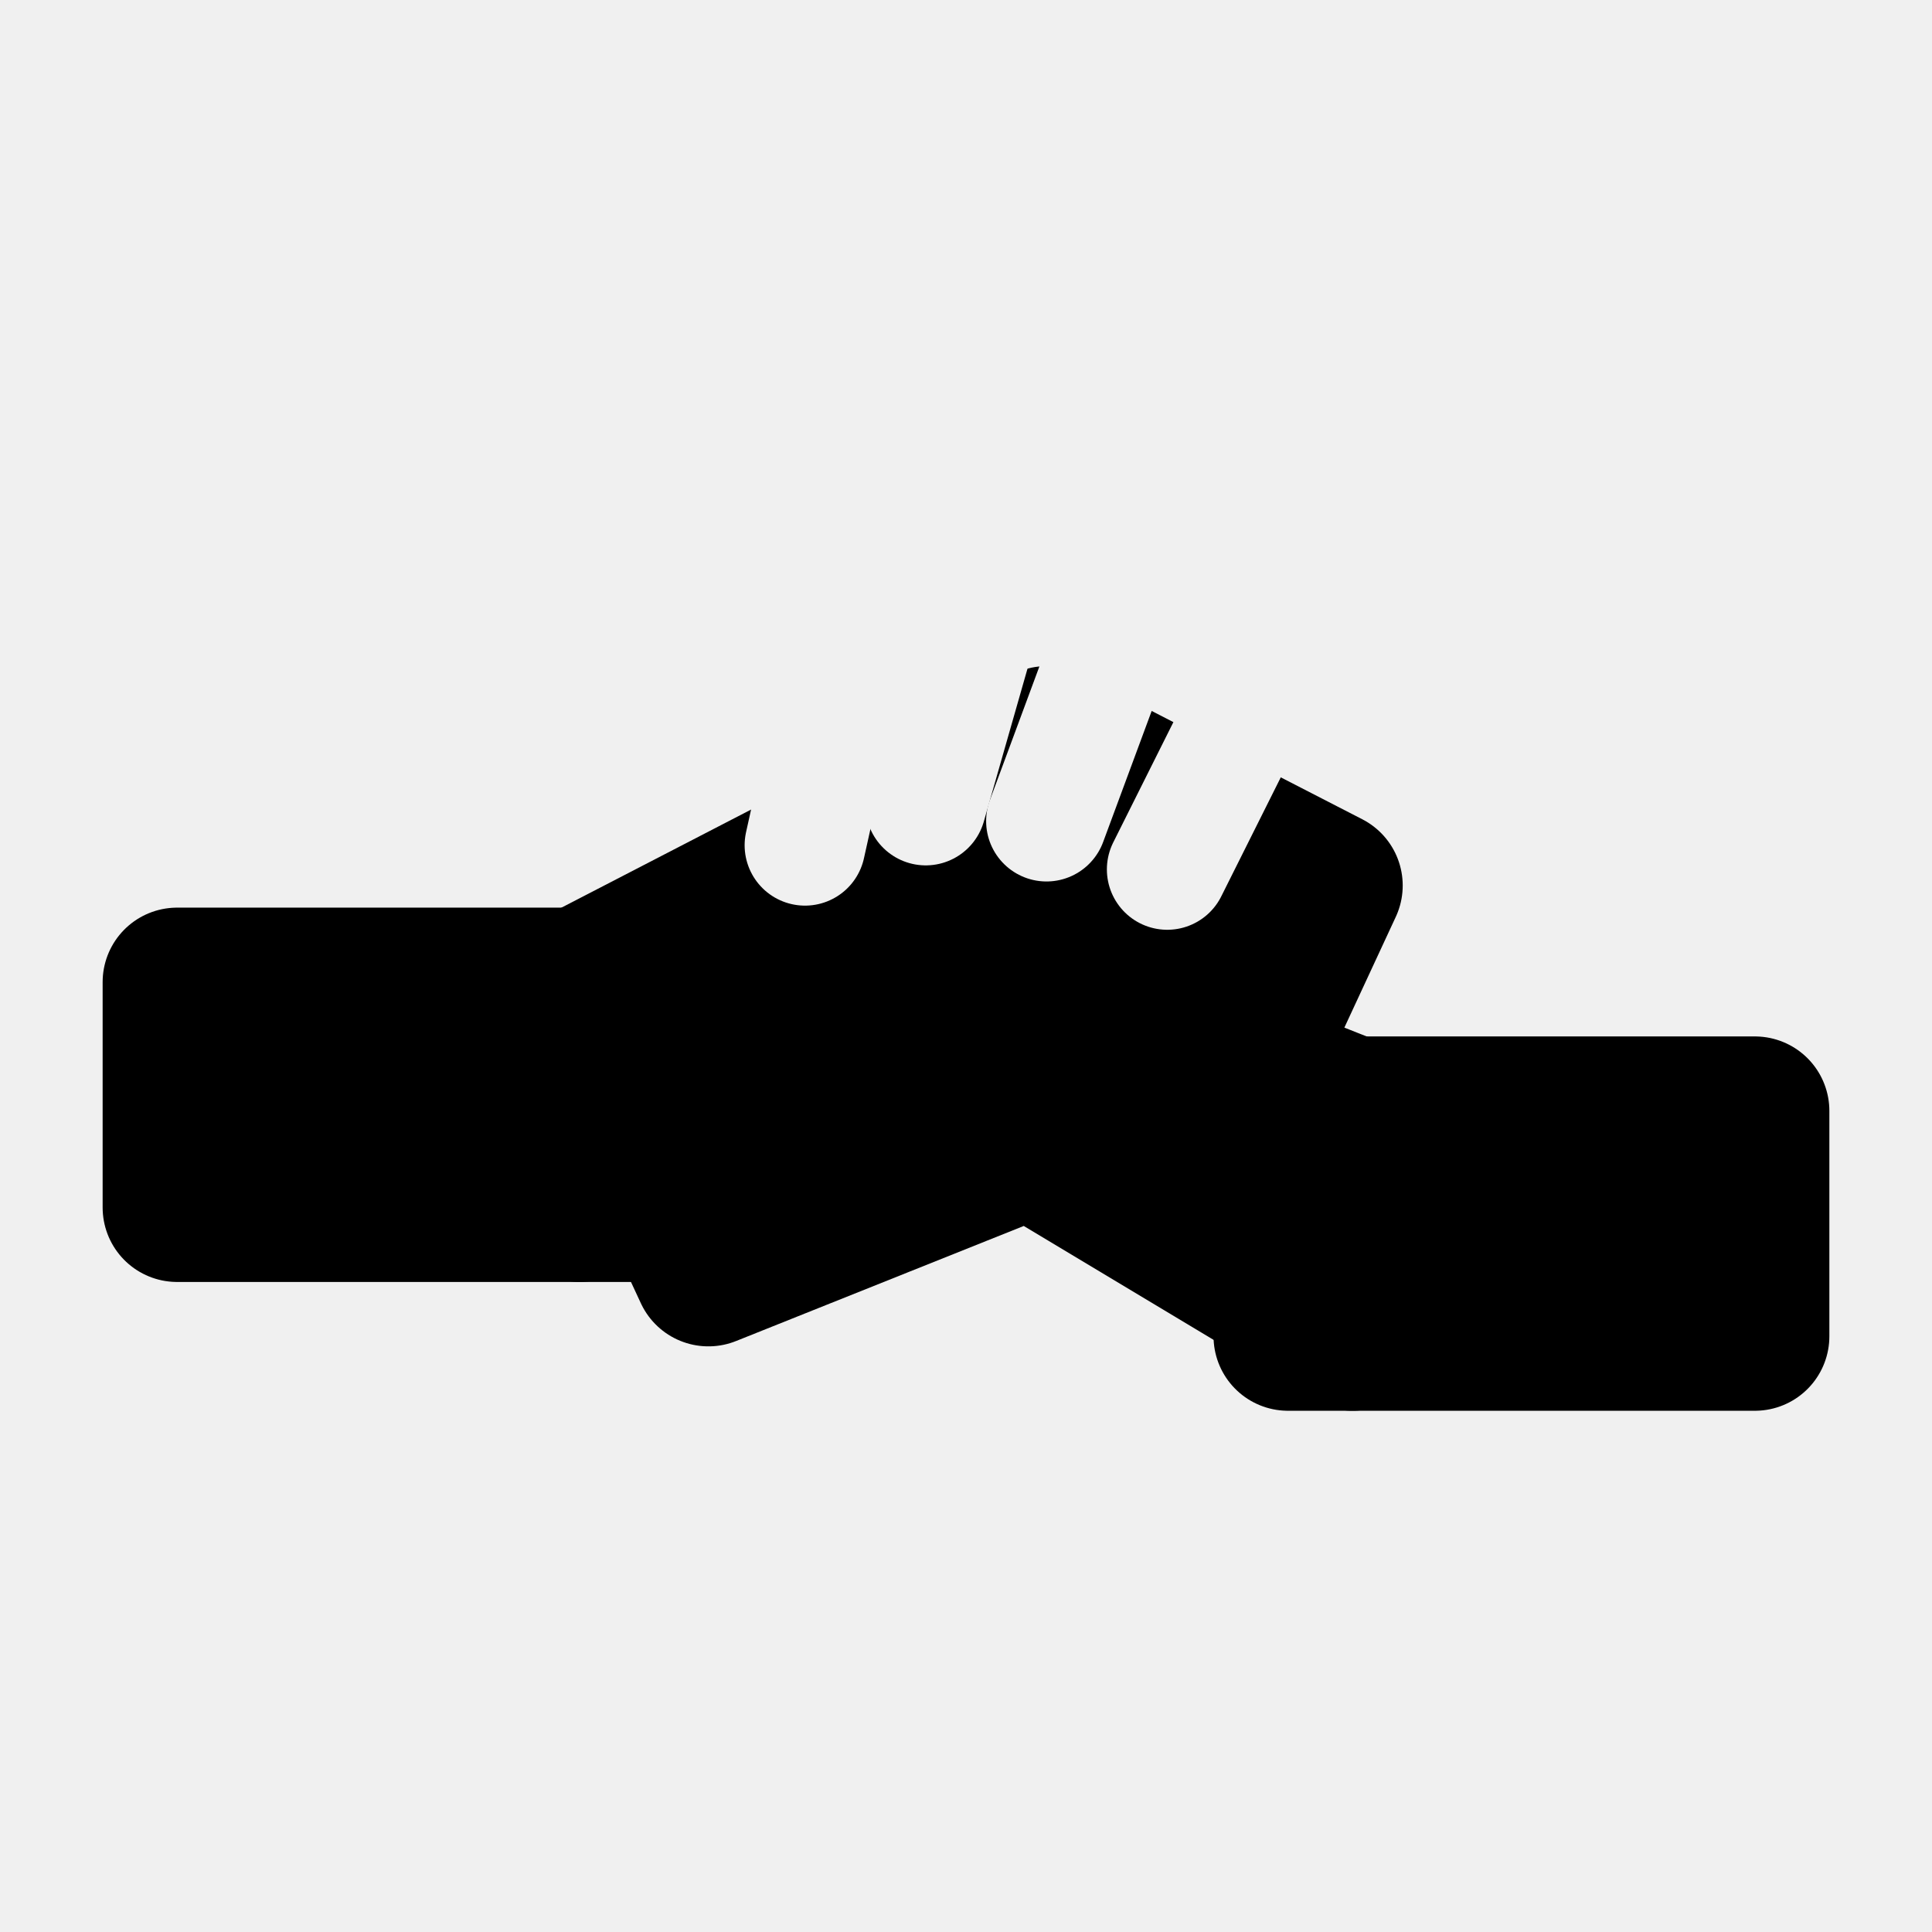
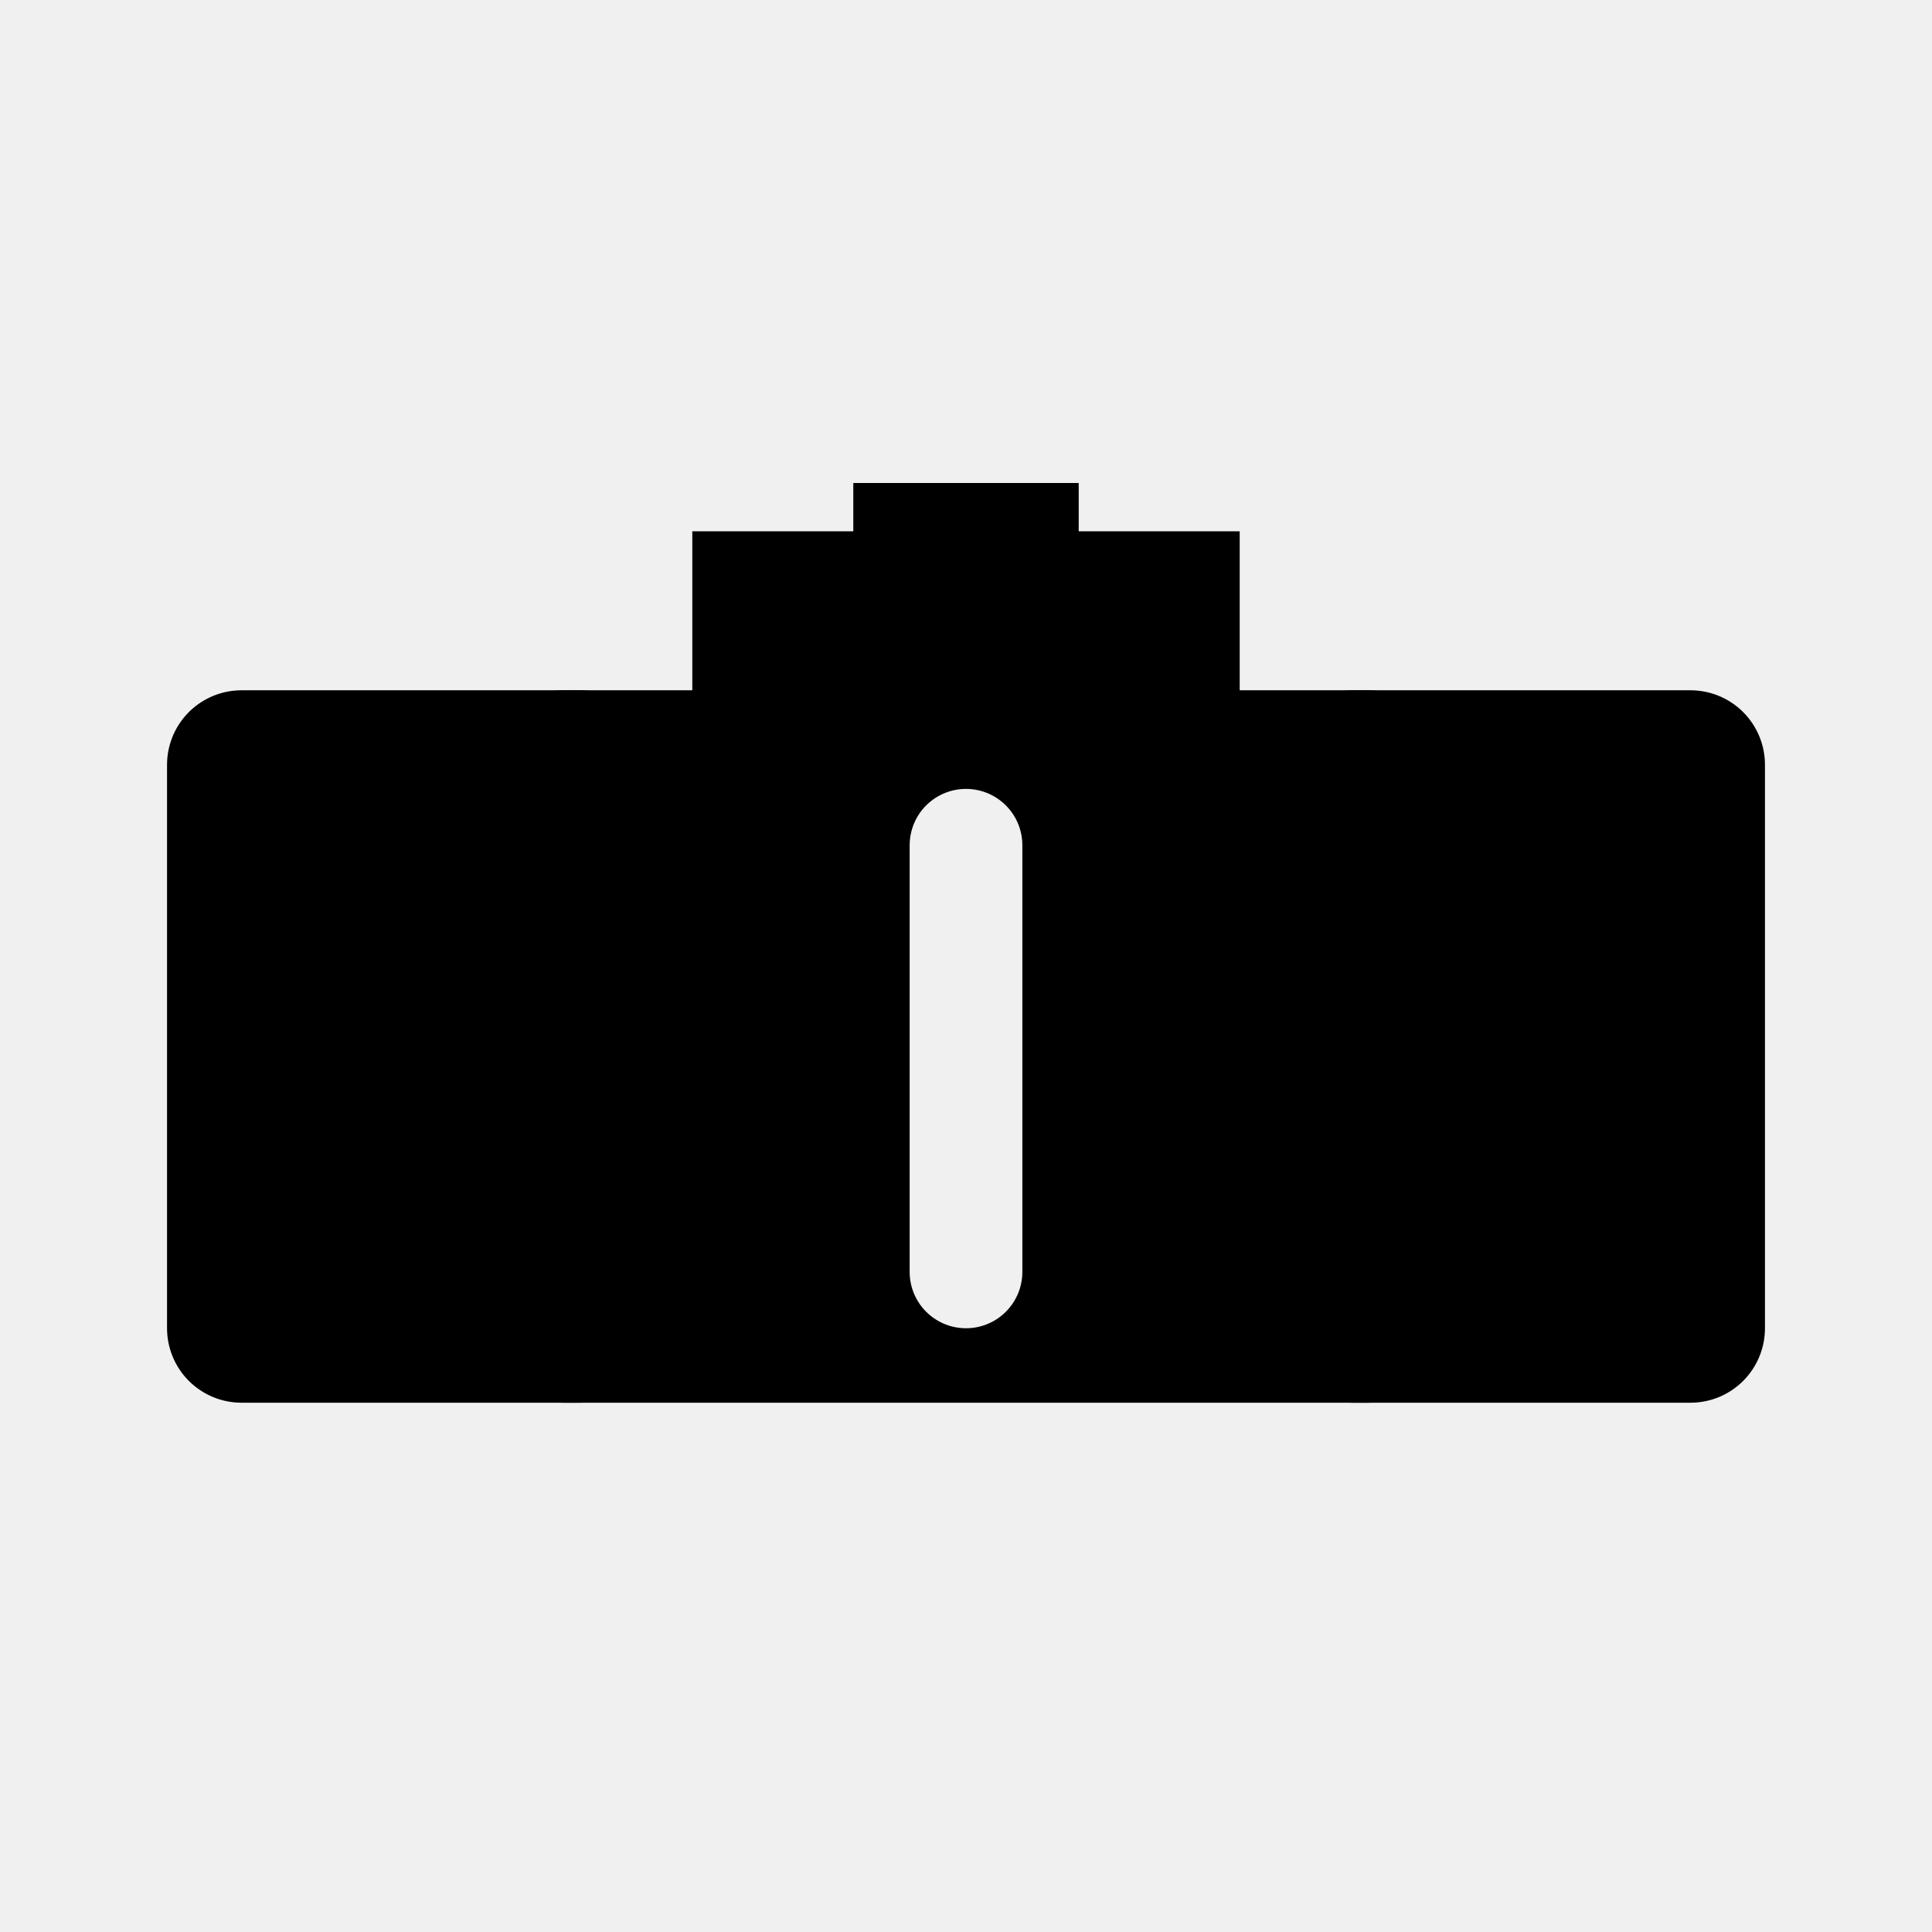
<svg xmlns="http://www.w3.org/2000/svg" viewBox="0 0 24 24" width="24" height="24" fill="none" aria-hidden="true">
  <defs>
    <mask id="handshakeMask" maskUnits="userSpaceOnUse" x="0" y="0" width="24" height="24">
-       <path d="M2.2 12.2 H8.0 V15.0 H2.2 Z" fill="#fff" stroke="#fff" stroke-width="1.85" stroke-linejoin="round" />
-       <path d="M7.2 12.2 L13.0 9.2 L16.5 11.0 L15.2 13.8 L11.0 12.0 L7.2 15.0 Z" fill="#fff" stroke="#fff" stroke-width="1.85" stroke-linejoin="round" />
-       <path d="M16.0 13.8 H21.8 V16.6 H16.0 Z" fill="#fff" stroke="#fff" stroke-width="1.85" stroke-linejoin="round" />
-       <path d="M16.8 13.8 L11.0 11.5 L7.5 13.0 L8.8 15.8 L12.8 14.2 L16.8 16.6 Z" fill="#fff" stroke="#fff" stroke-width="1.85" stroke-linejoin="round" />
-       <path d="M10.0 10.5 L10.6 7.8" stroke="#000" stroke-width="1.5" stroke-linecap="round" />
-       <path d="M11.5 10.0 L12.3 7.2" stroke="#000" stroke-width="1.5" stroke-linecap="round" />
-       <path d="M13.0 10.2 L14.0 7.5" stroke="#000" stroke-width="1.5" stroke-linecap="round" />
-       <path d="M14.5 10.8 L15.8 8.2" stroke="#000" stroke-width="1.5" stroke-linecap="round" />
+       <path d="M3.0 9.5 H7.2 V16.5 H3.0 Z" fill="#fff" stroke="#fff" stroke-width="1.85" stroke-linejoin="round" />
+       <path d="M16.8 9.5 H21.0 V16.5 H16.8 Z" fill="#fff" stroke="#fff" stroke-width="1.85" stroke-linejoin="round" />
+       <path d="M7.0 9.5 H17.0 V16.5 H7.0 Z" fill="#fff" stroke="#fff" stroke-width="1.85" stroke-linejoin="round" />
+       <path d="M9.2 7.2 H10.8 V9.5 H9.2 Z" fill="#fff" stroke="#fff" stroke-width="1.2" />
+       <path d="M11.2 6.6 H12.8 V9.5 H11.2 Z" fill="#fff" stroke="#fff" stroke-width="1.2" />
+       <path d="M13.2 7.2 H14.8 V9.5 H13.2 Z" fill="#fff" stroke="#fff" stroke-width="1.2" />
+       <line x1="12.0" y1="10.5" x2="12.0" y2="15.8" stroke="#000" stroke-width="1.4" stroke-linecap="round" />
    </mask>
  </defs>
  <rect width="24" height="24" fill="currentColor" mask="url(#handshakeMask)" />
</svg>
